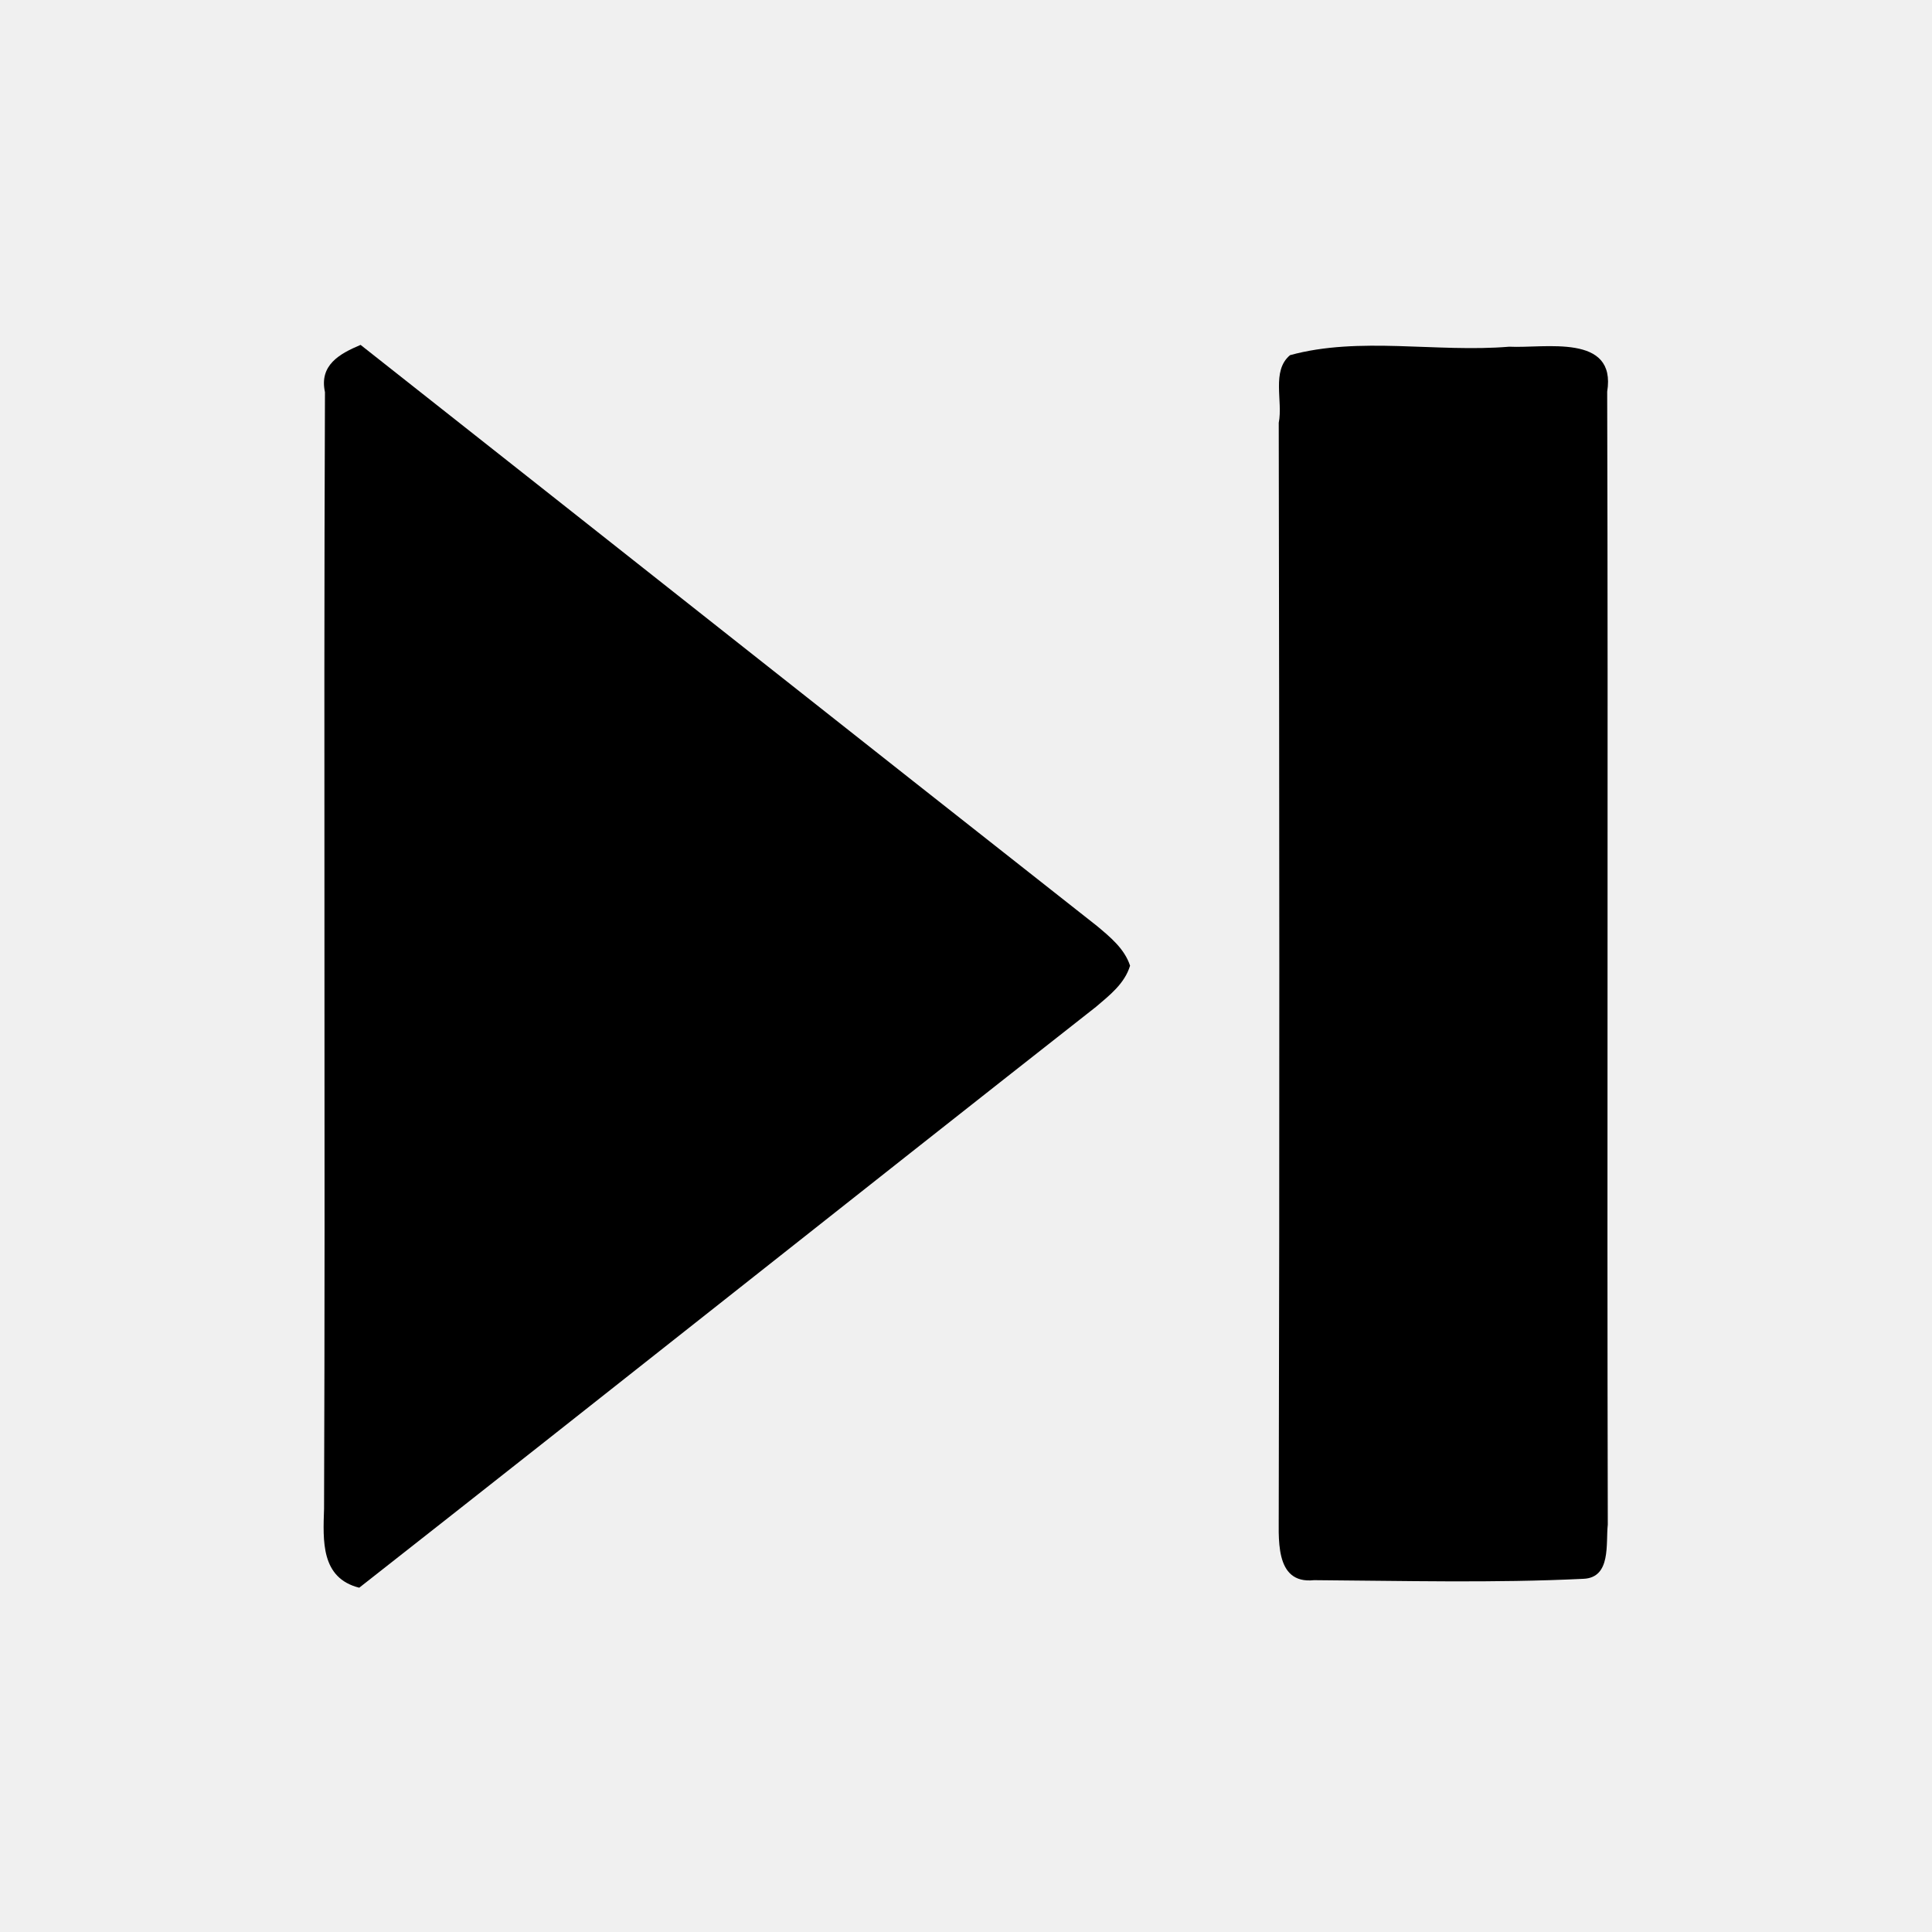
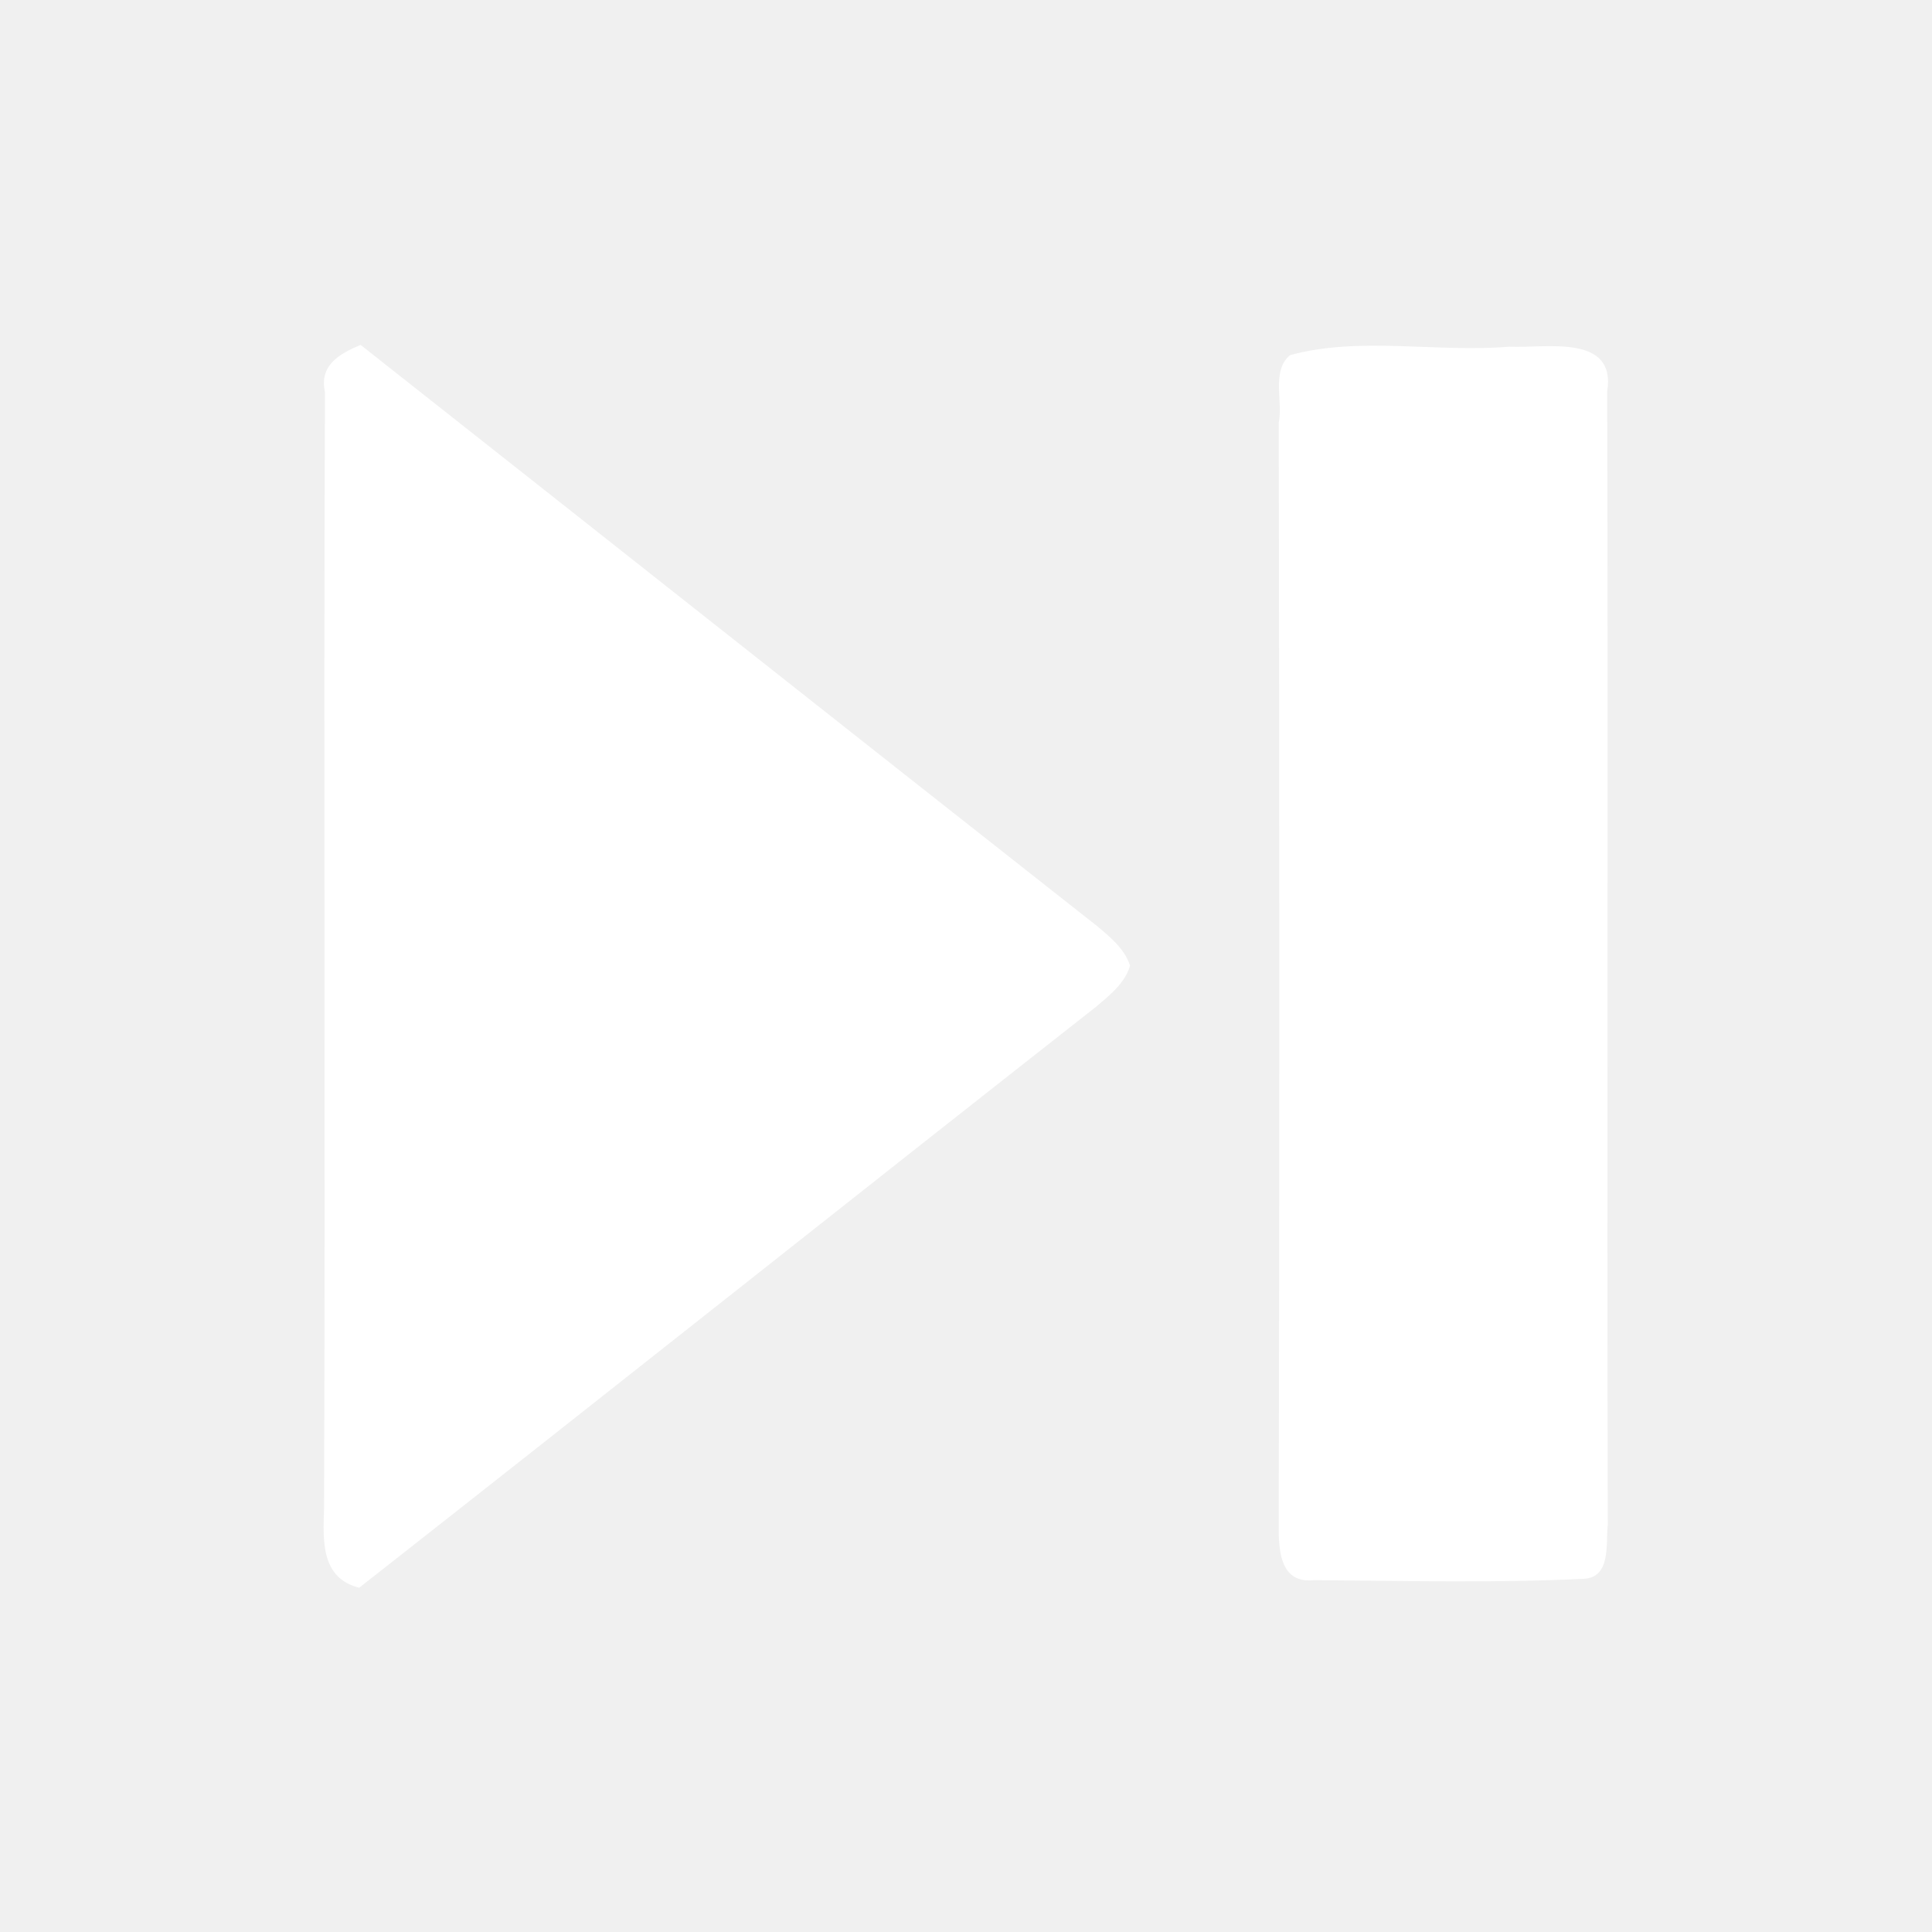
- <svg xmlns="http://www.w3.org/2000/svg" width="128pt" height="128pt" viewBox="0 0 128 128" version="1.1">
-   <g id="#000000ff">
-     <path fill="#000000" opacity="1.00" d=" M 21.53 25.98 C 21.14 24.19 22.49 23.44 23.89 22.85 C 40.16 35.68 56.40 48.54 72.68 61.35 C 73.55 62.08 74.50 62.85 74.87 63.98 C 74.51 65.17 73.51 65.94 72.62 66.70 C 56.32 79.50 40.10 92.40 23.80 105.19 C 21.25 104.55 21.40 102.08 21.47 99.95 C 21.56 75.29 21.43 50.63 21.53 25.98 Z" />
-     <path fill="#000000" opacity="1.00" d=" M 85.47 23.53 C 90.06 22.27 95.19 23.37 99.99 22.97 C 102.35 23.09 107.11 22.07 106.48 25.95 C 106.55 50.97 106.46 75.99 106.52 101.01 C 106.38 102.26 106.76 104.52 104.91 104.60 C 98.97 104.89 93.00 104.73 87.06 104.69 C 84.36 104.98 84.75 101.77 84.72 100.02 C 84.78 76.02 84.76 52.01 84.72 28.01 C 85.01 26.58 84.22 24.57 85.47 23.53 Z" />
-   </g>
+ <svg xmlns="http://www.w3.org/2000/svg" width="56" height="56" viewBox="0 0 56 56" fill="none">
+   <path d="M9.419 11.366C9.249 10.583 9.839 10.255 10.452 9.997C17.57 15.61 24.675 21.236 31.797 26.841C32.178 27.16 32.594 27.497 32.756 27.991C32.598 28.512 32.161 28.849 31.771 29.181C24.64 34.781 17.544 40.425 10.412 46.021C9.297 45.741 9.363 44.66 9.393 43.728C9.433 32.939 9.376 22.151 9.419 11.366Z" fill="white" />
+   <path d="M37.393 10.294C39.401 9.743 41.646 10.224 43.746 10.049C44.778 10.102 46.861 9.656 46.585 11.353C46.616 22.299 46.576 33.246 46.602 44.192C46.541 44.739 46.708 45.727 45.898 45.763C43.299 45.889 40.688 45.819 38.089 45.802C36.907 45.929 37.078 44.524 37.065 43.759C37.091 33.259 37.083 22.754 37.065 12.254C37.192 11.629 36.846 10.749 37.393 10.294Z" fill="white" />
</svg>
